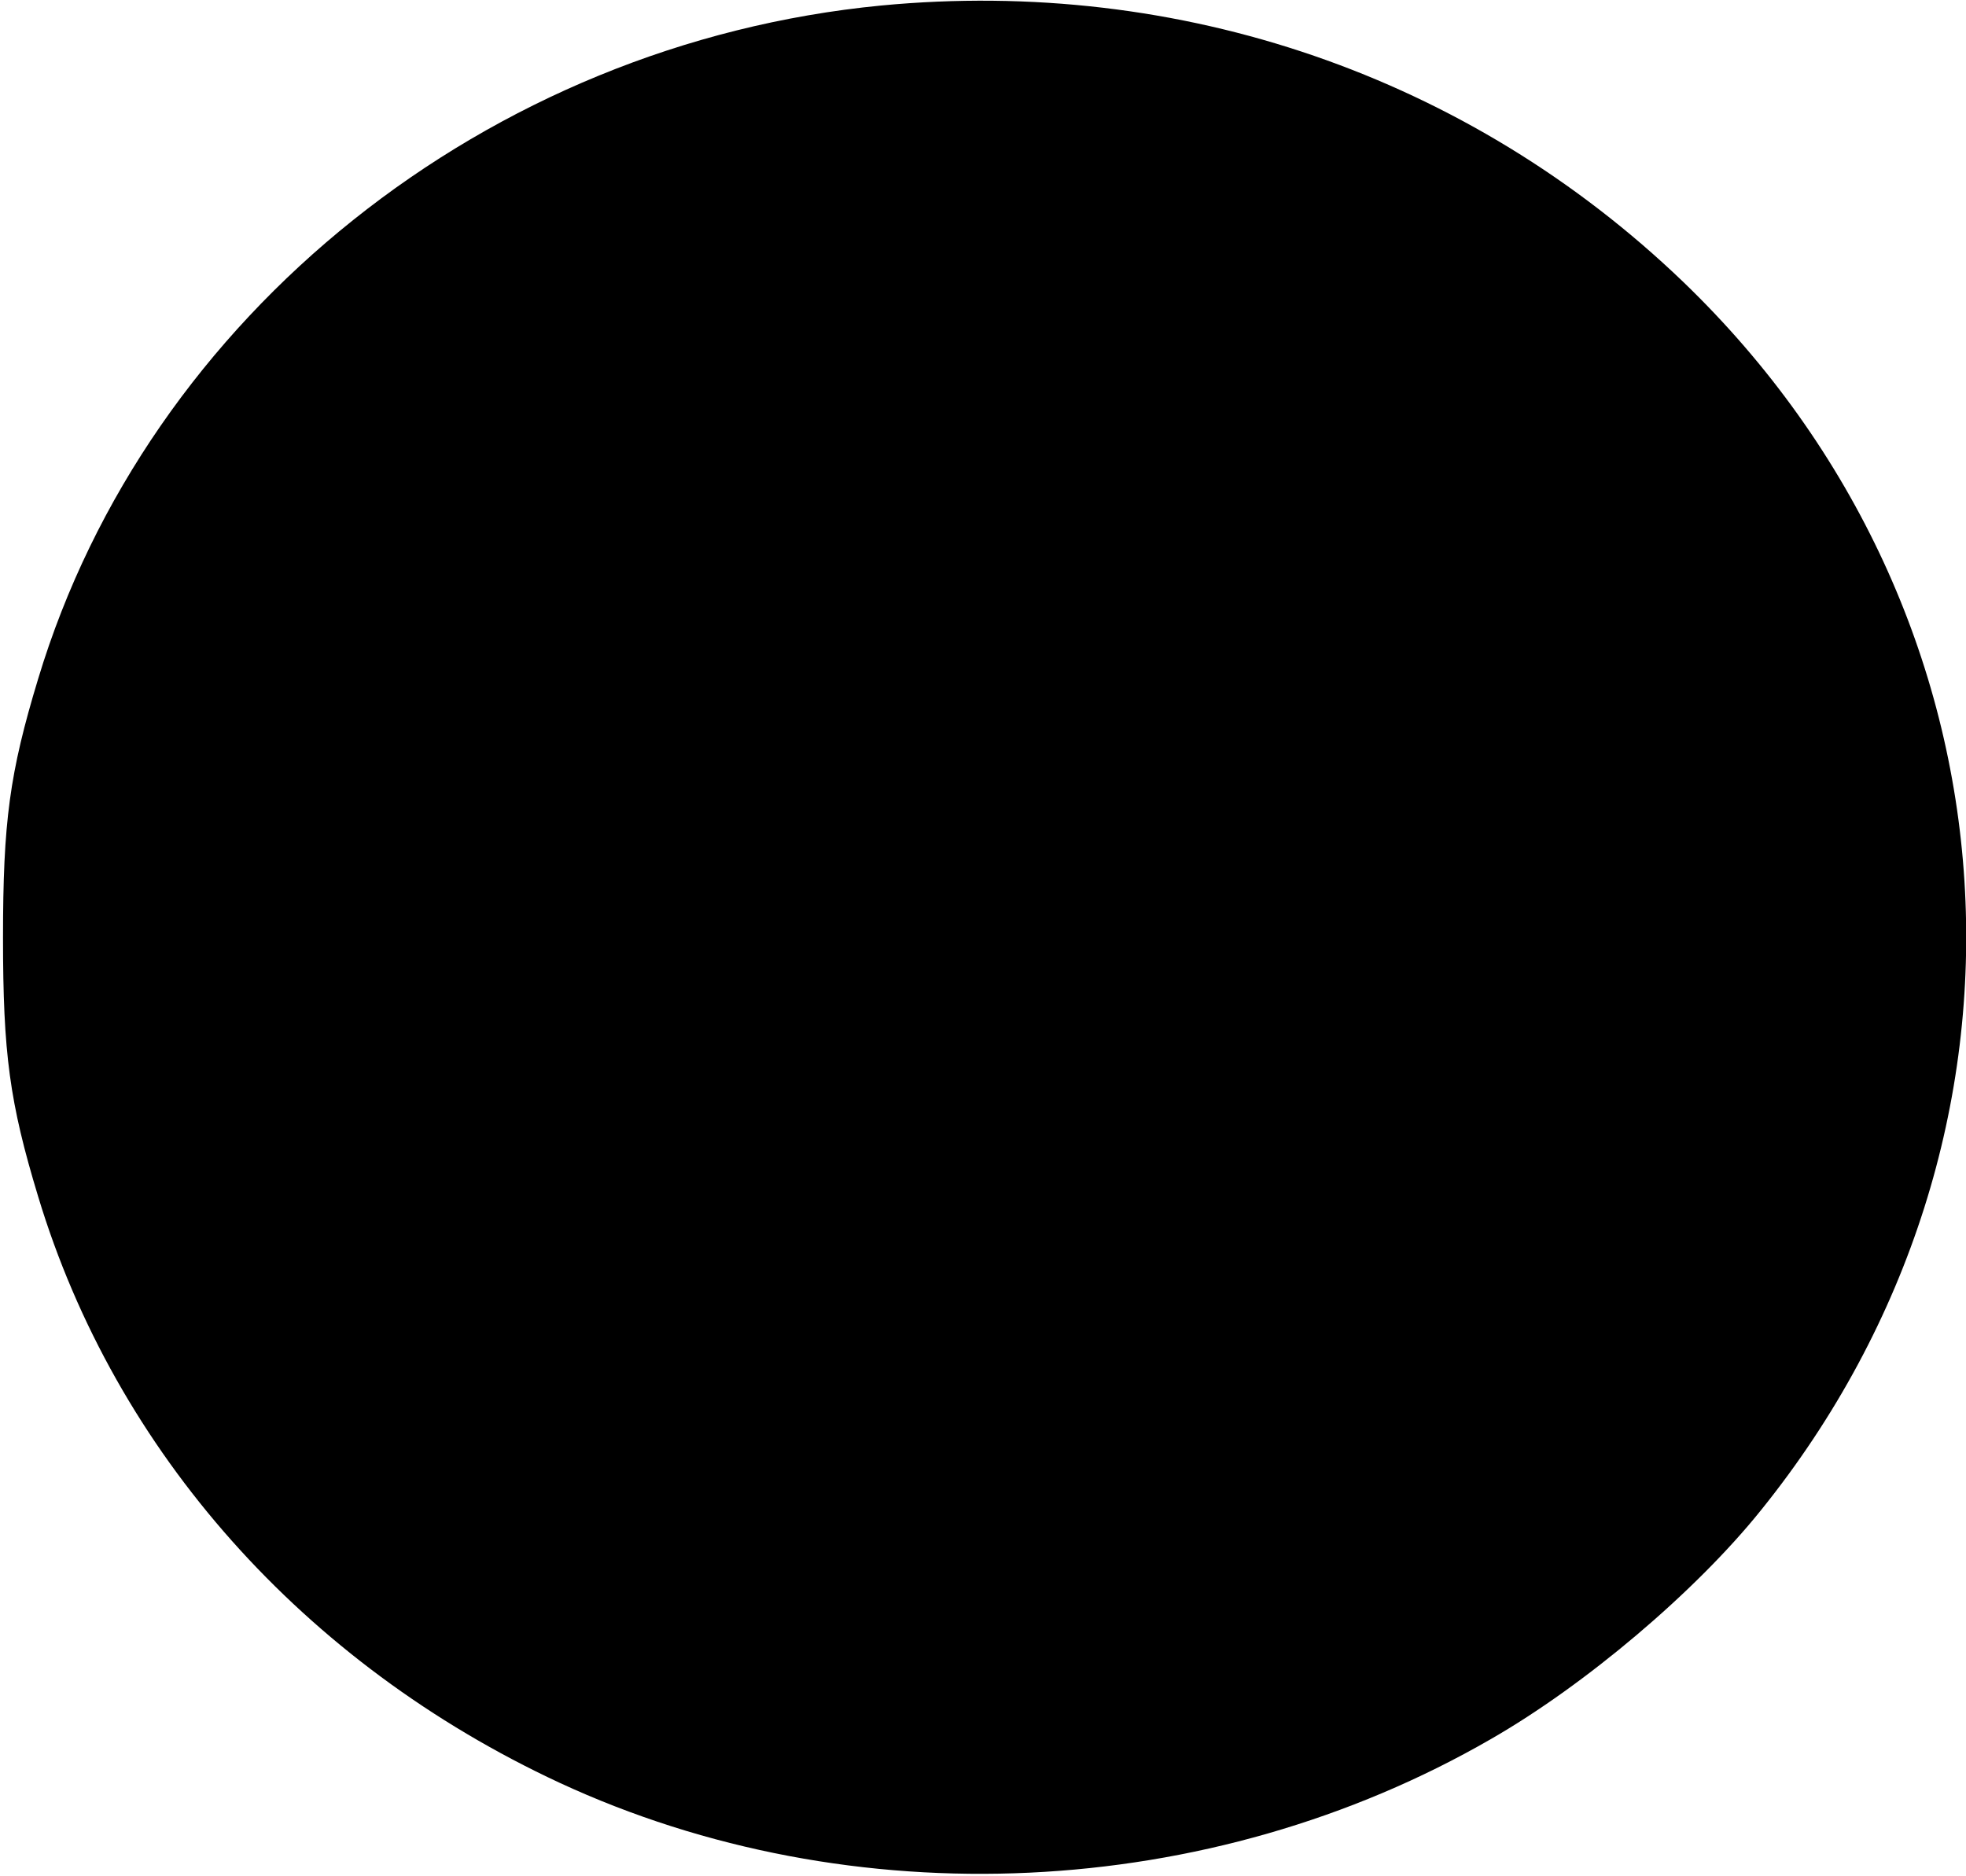
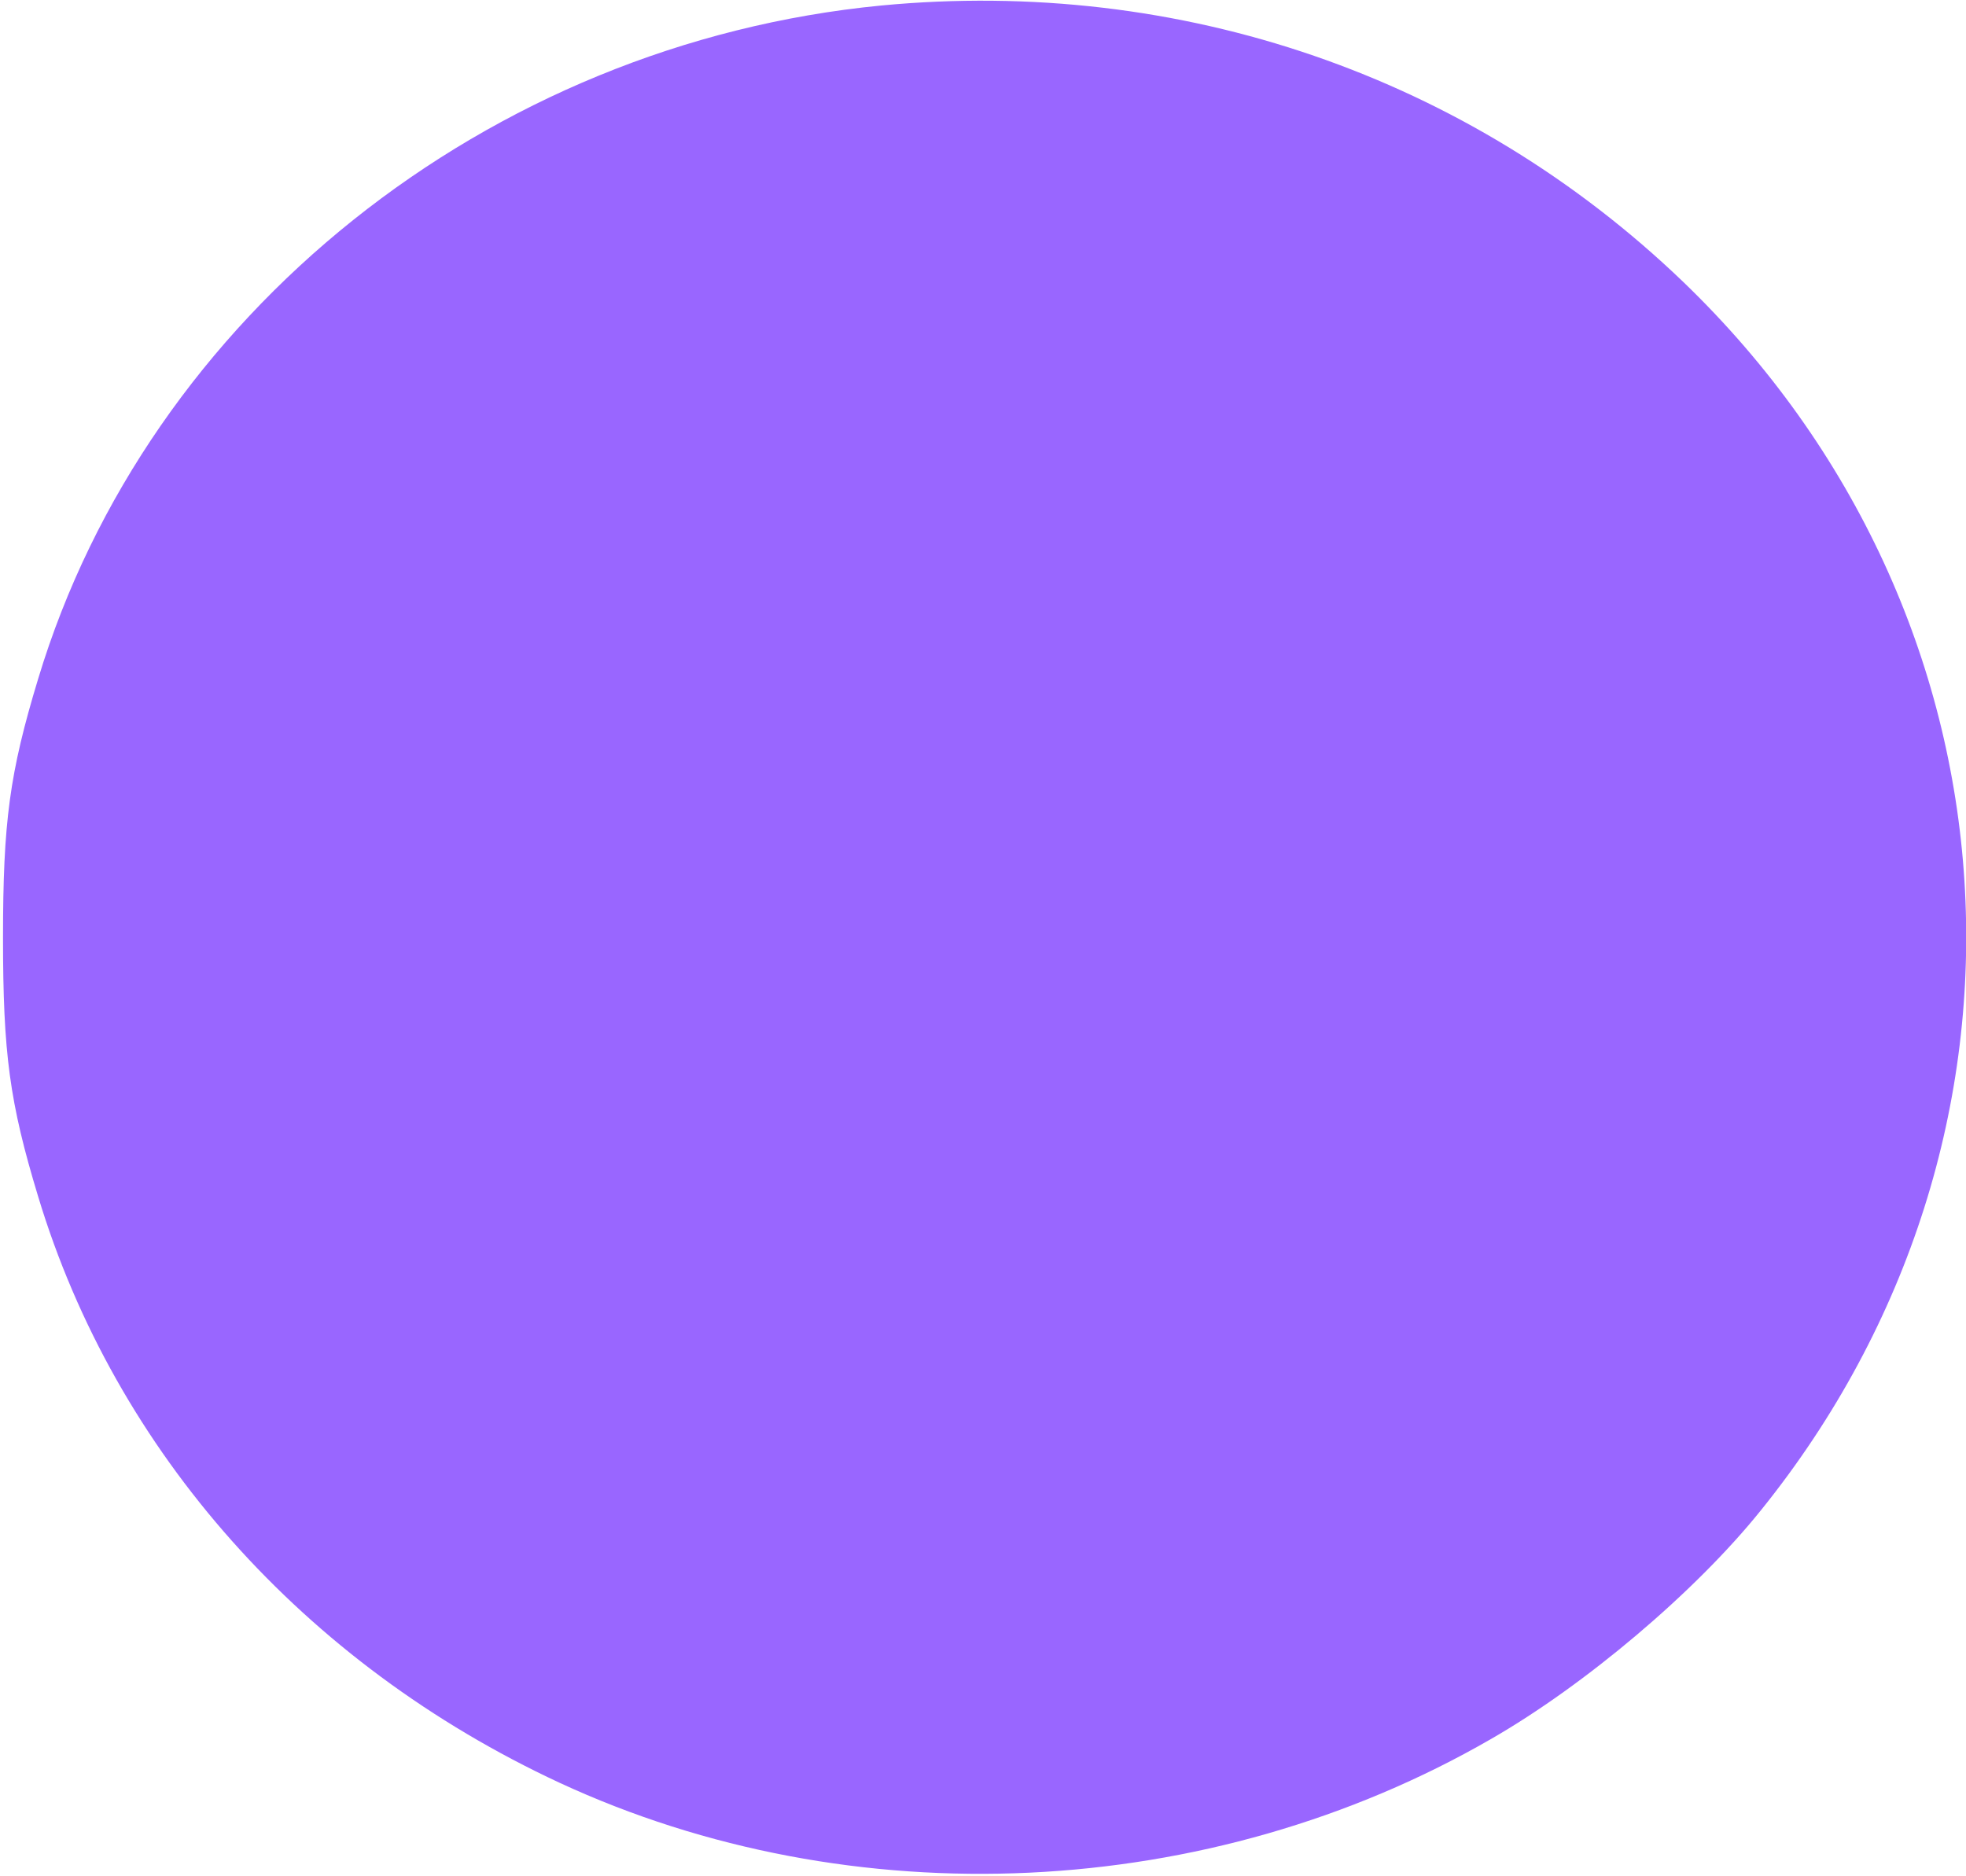
<svg xmlns="http://www.w3.org/2000/svg" version="1.0" width="392pt" height="374pt" viewBox="0 0 392 374" preserveAspectRatio="xMidYMid meet">
-   <g transform="translate(0,374) scale(0.1,-0.1)" fill="#000000" stroke="none">
+   <g transform="translate(0,374) scale(0.1,-0.1)" fill="#9966ff" stroke="none">
    <path d="M1757 3729 c-785 -76 -1462 -617 -1681 -1343 -57 -188 -70 -285 -70 -516 0 -231 13 -328 70 -516 154 -510 530 -932 1039 -1169 584 -271 1297 -237 1858 87 188 108 408 294 538 456 600 744 534 1787 -155 2450 -427 410 -1002 608 -1599 551z" />
  </g>
</svg>
